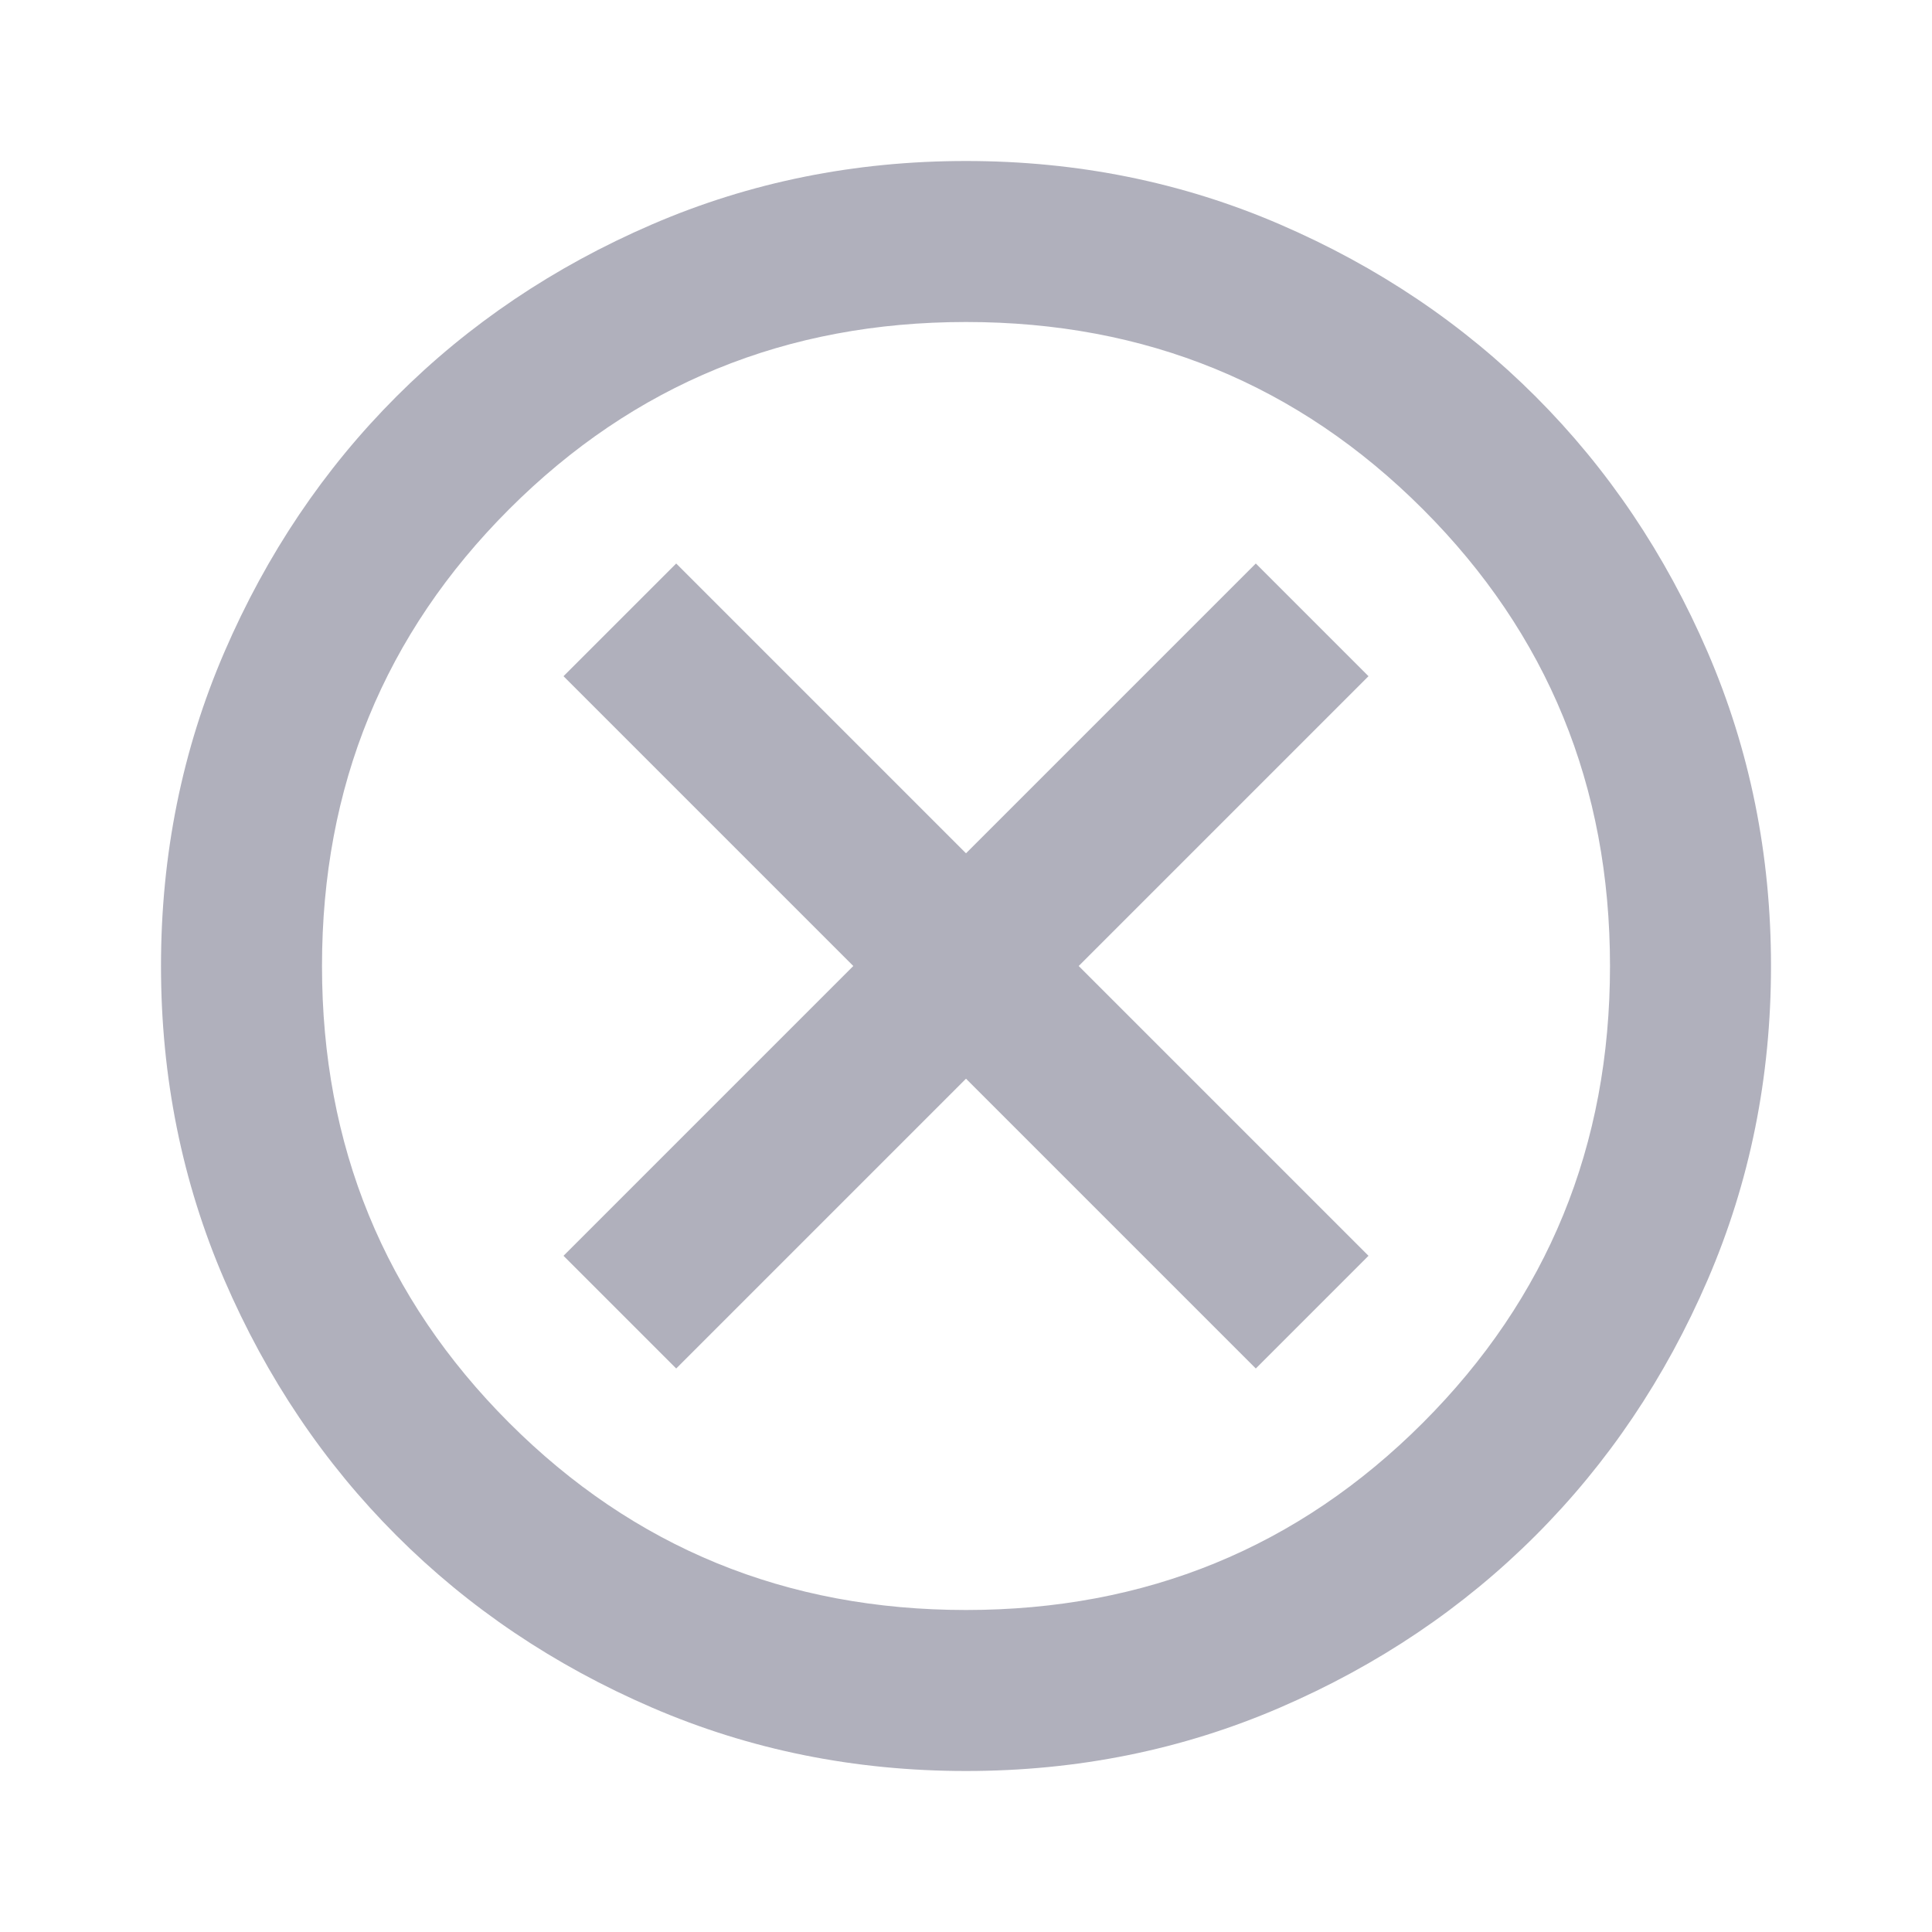
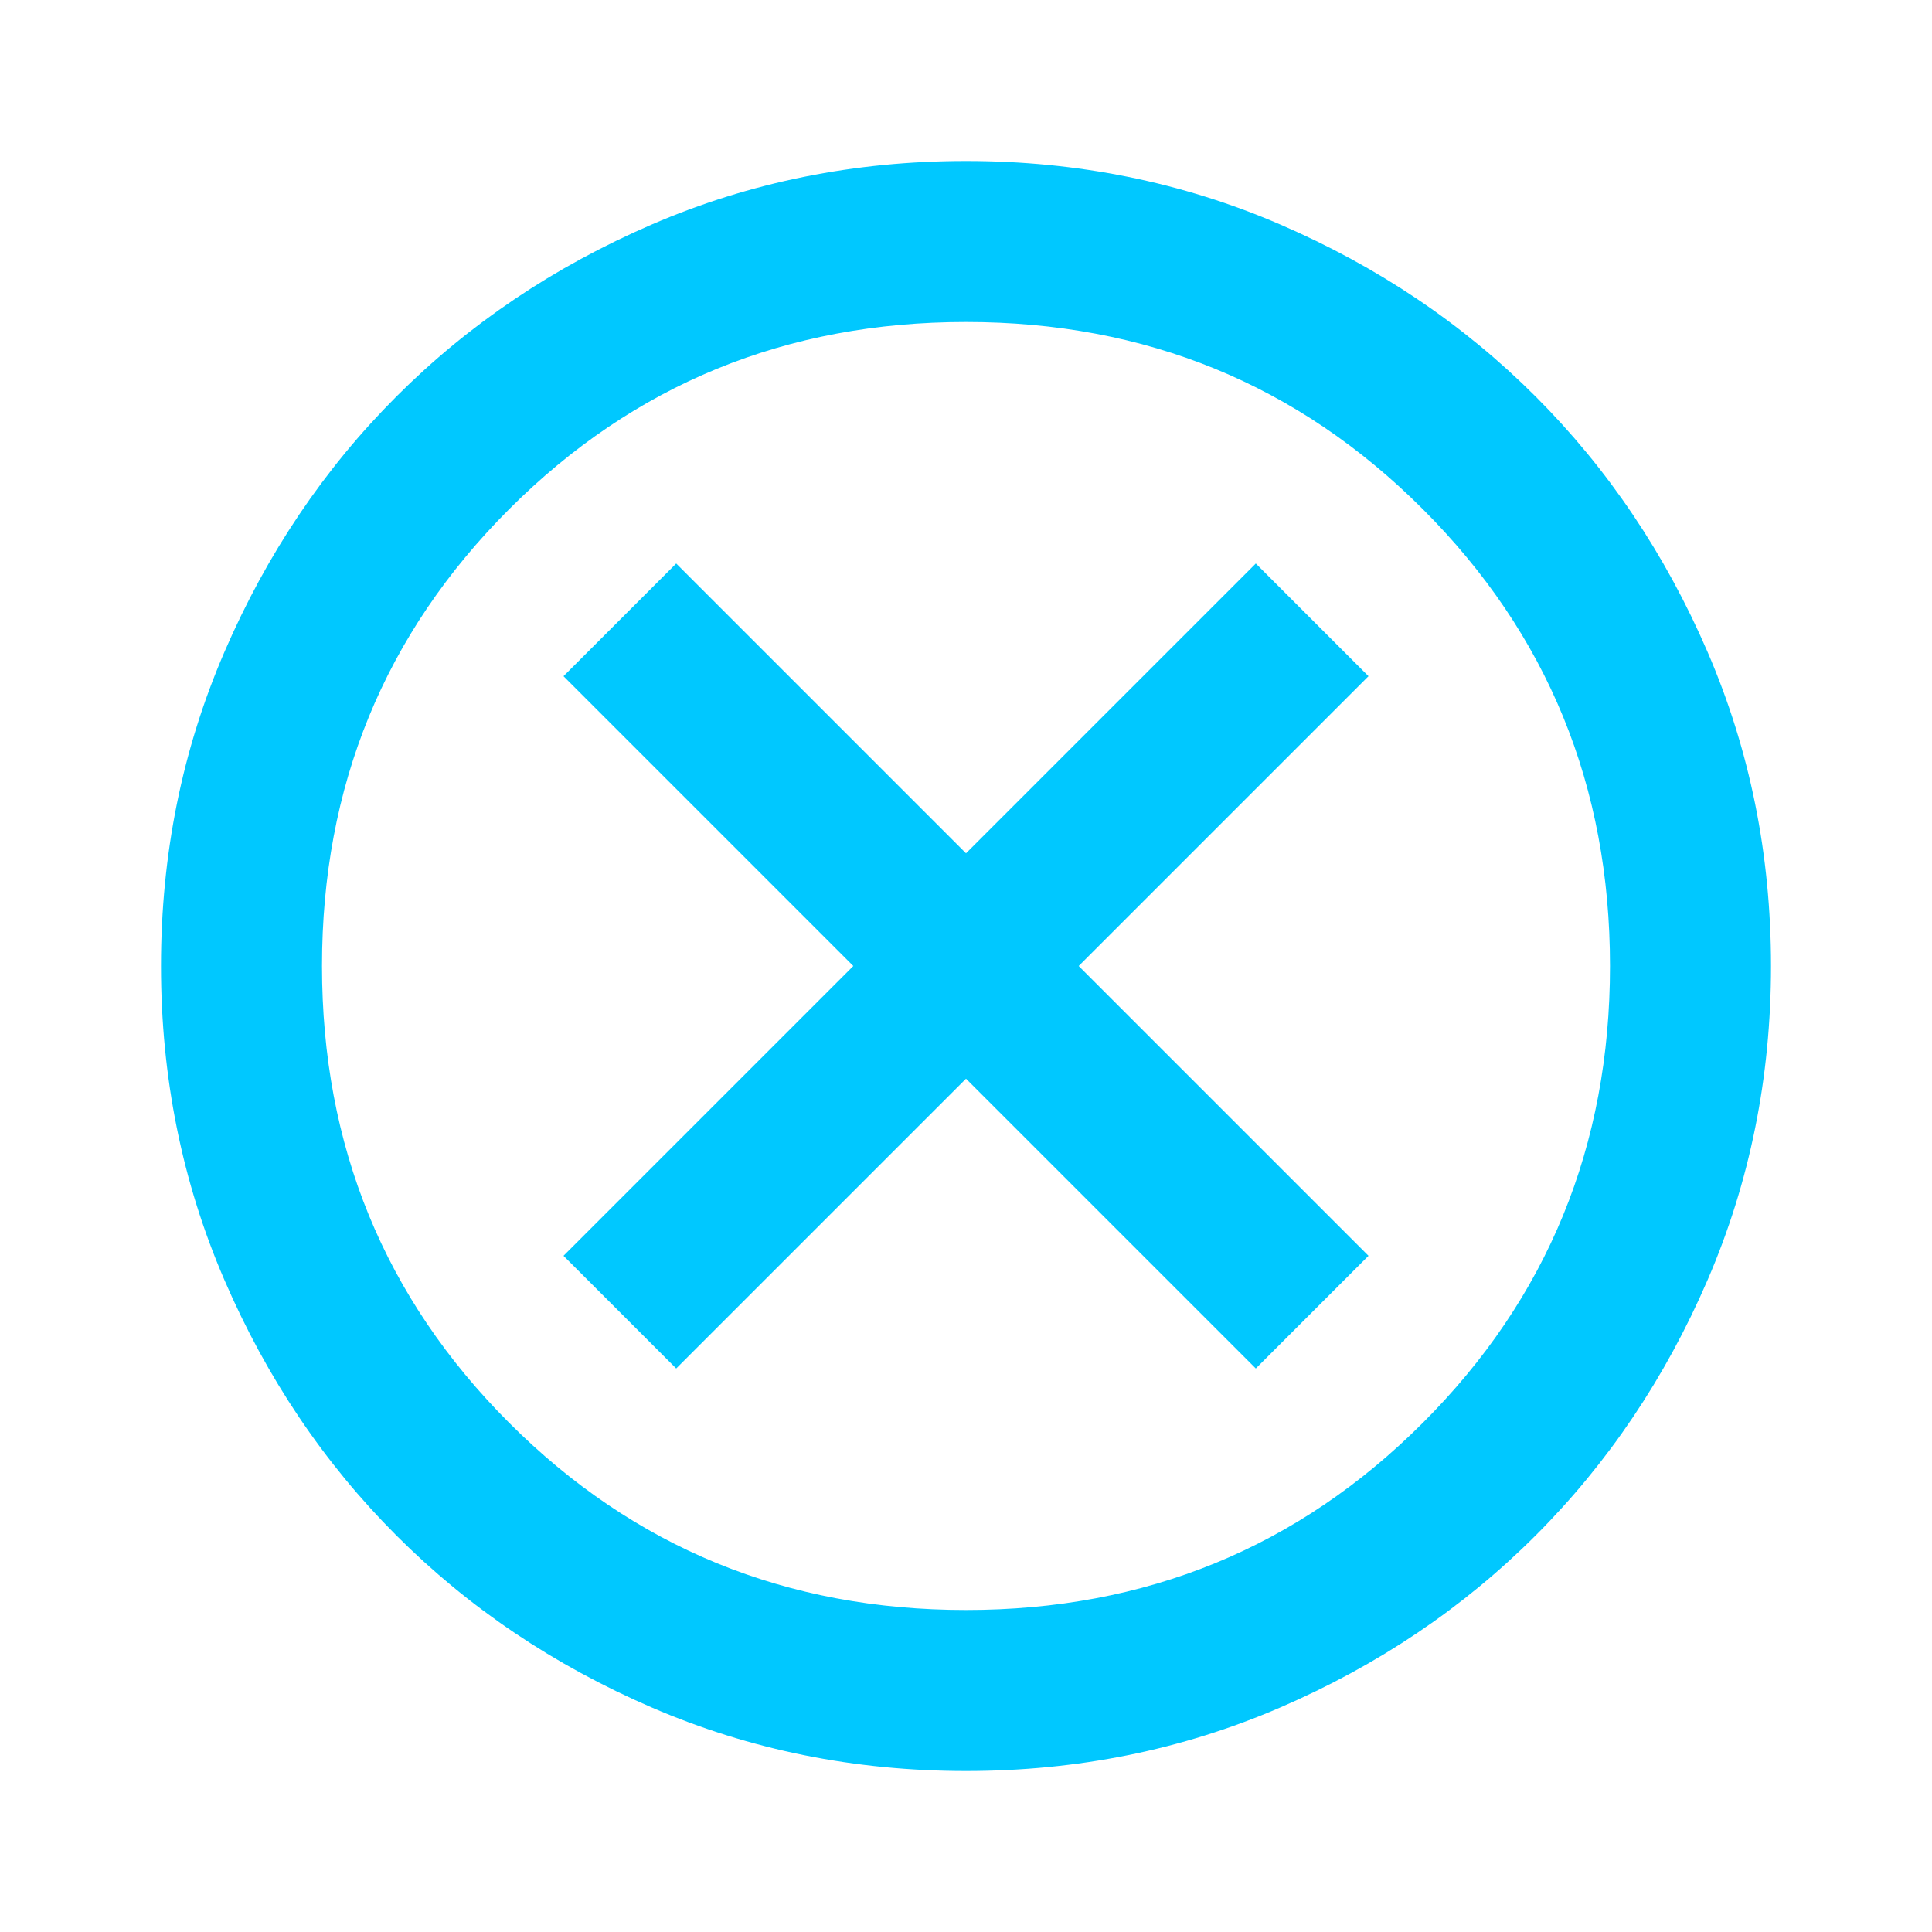
- <svg xmlns="http://www.w3.org/2000/svg" height="24px" viewBox="0 -960 960 960" width="24px" fill="#B0B0BC">
+ <svg xmlns="http://www.w3.org/2000/svg" height="24px" viewBox="0 -960 960 960" width="24px" fill="#00c8ff">
  <path d="m336-280 144-144 144 144 56-56-144-144 144-144-56-56-144 144-144-144-56 56 144 144-144 144 56 56ZM480-80q-83 0-156-31.5T197-197q-54-54-85.5-127T80-480q0-83 31.5-156T197-763q54-54 127-85.5T480-880q83 0 156 31.5T763-763q54 54 85.5 127T880-480q0 83-31.5 156T763-197q-54 54-127 85.5T480-80Zm0-80q134 0 227-93t93-227q0-134-93-227t-227-93q-134 0-227 93t-93 227q0 134 93 227t227 93Zm0-320Z" />
</svg>
